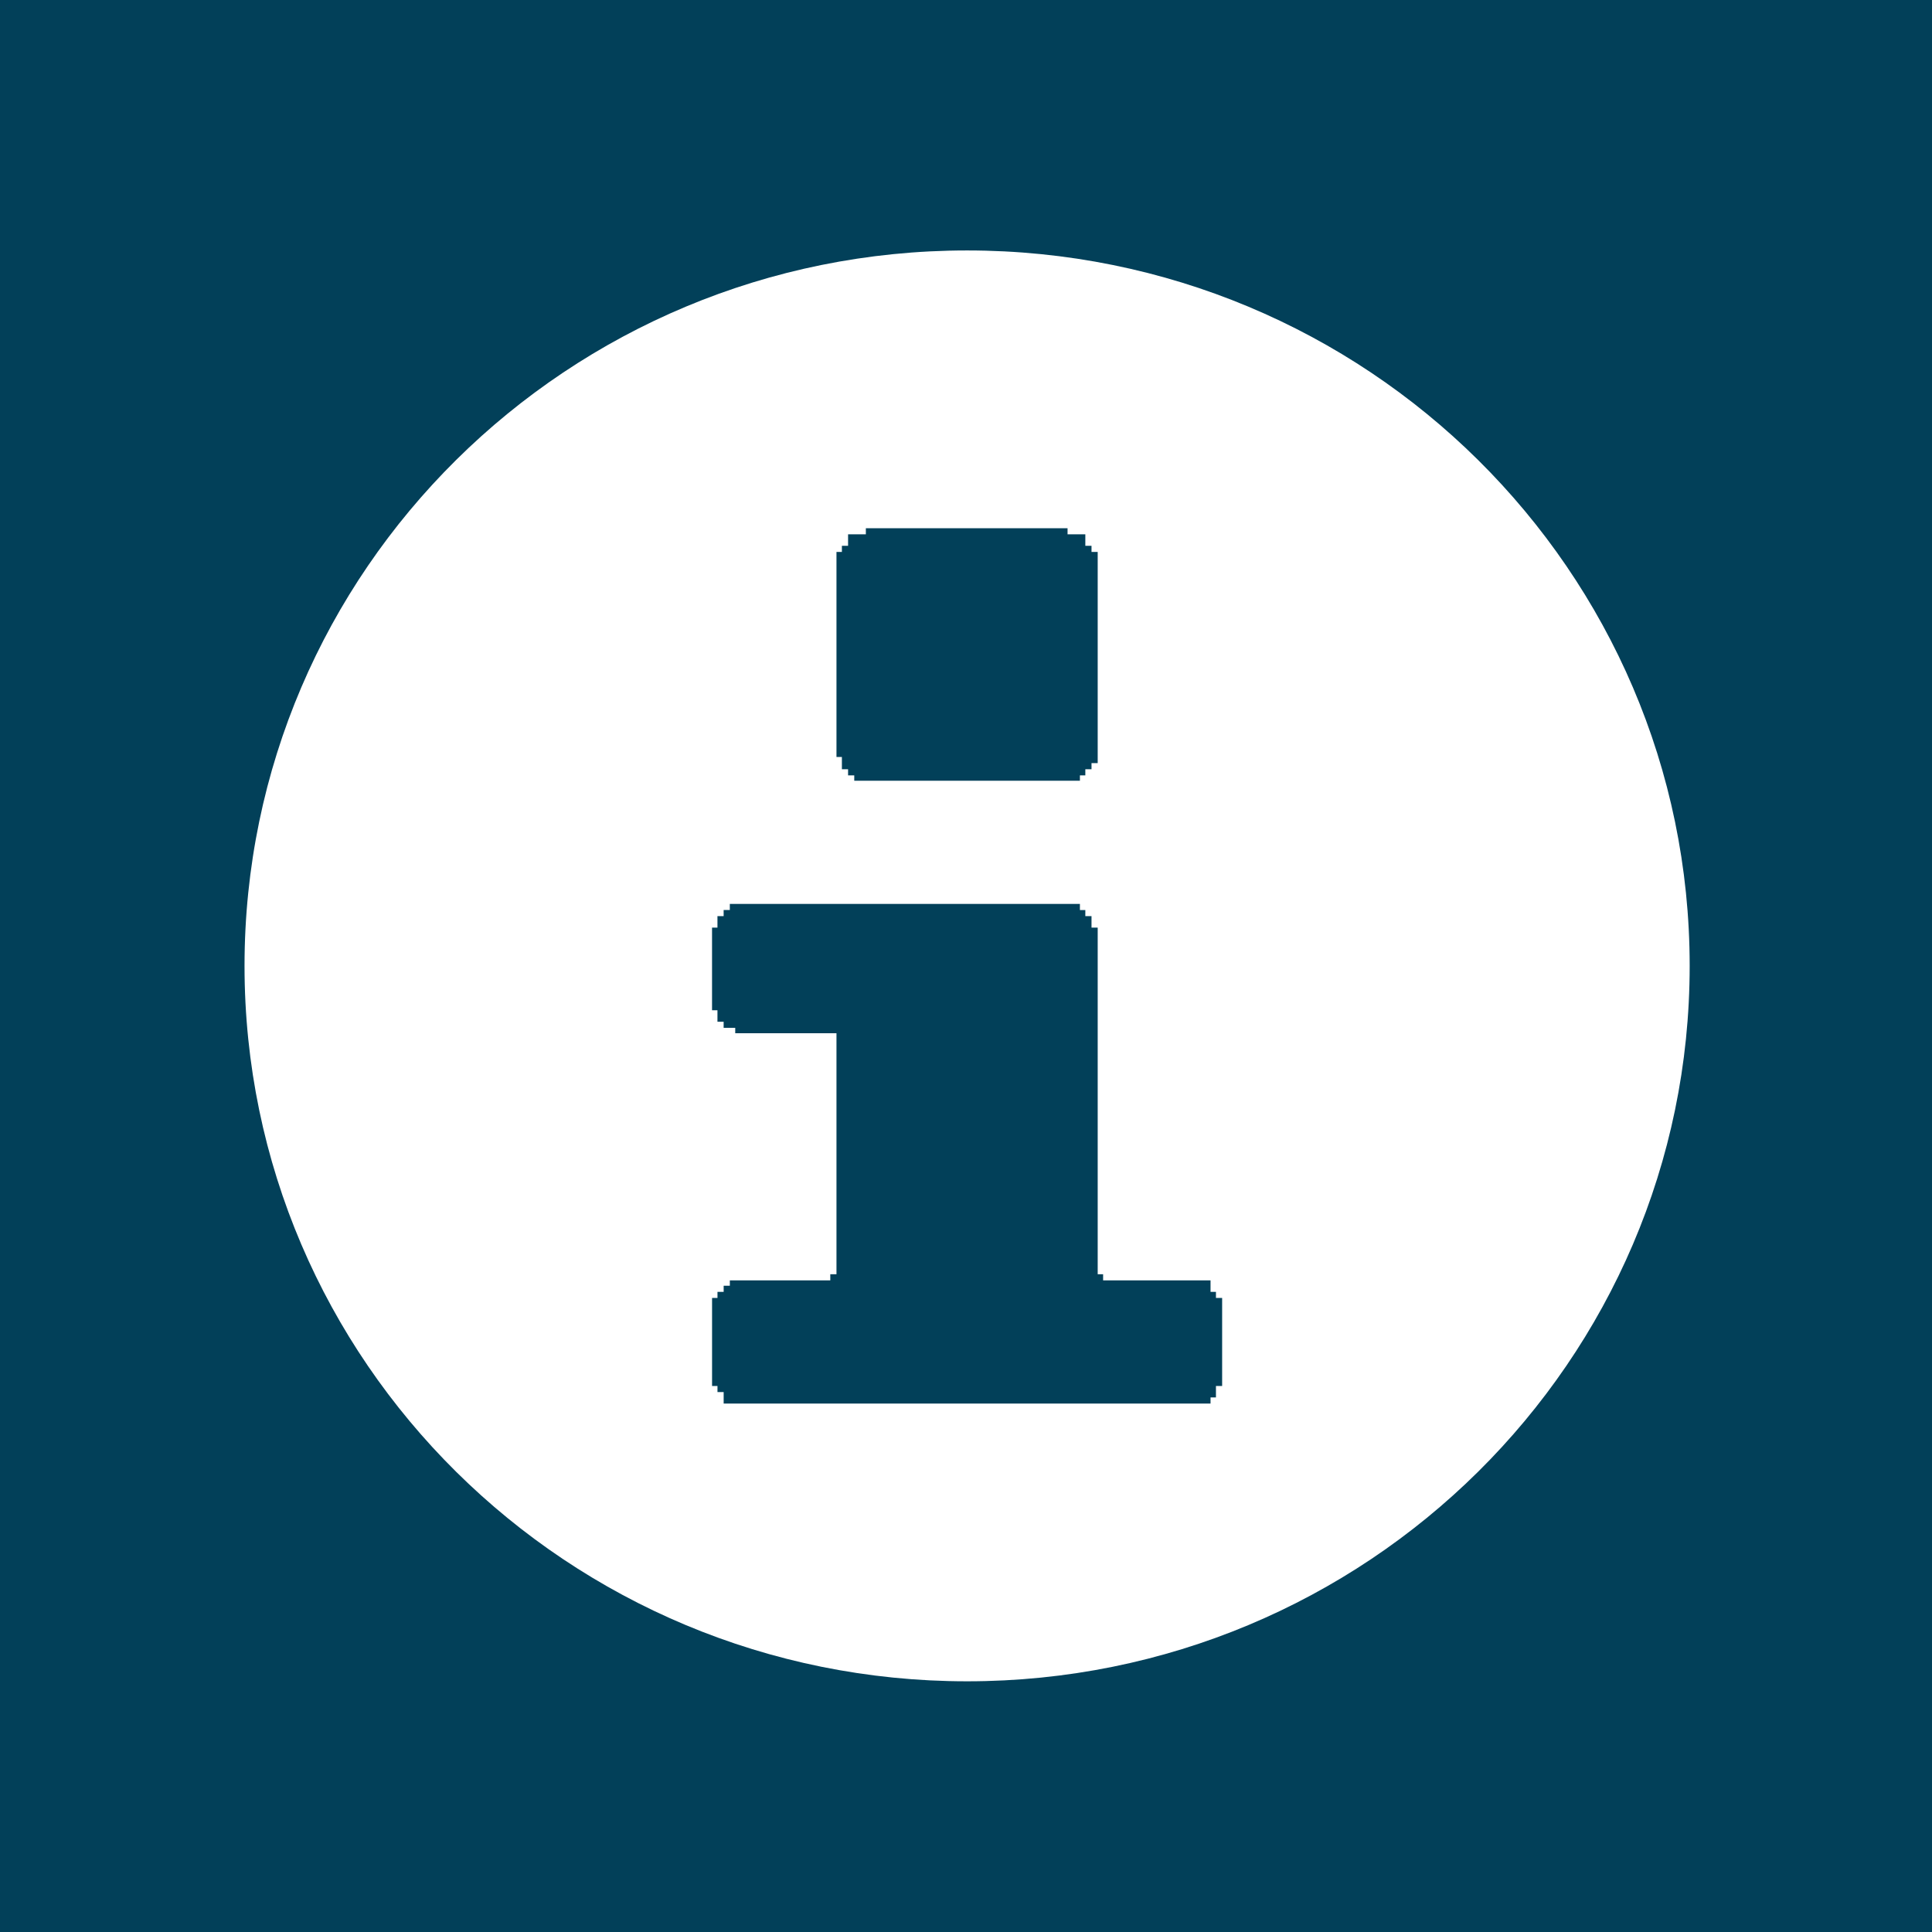
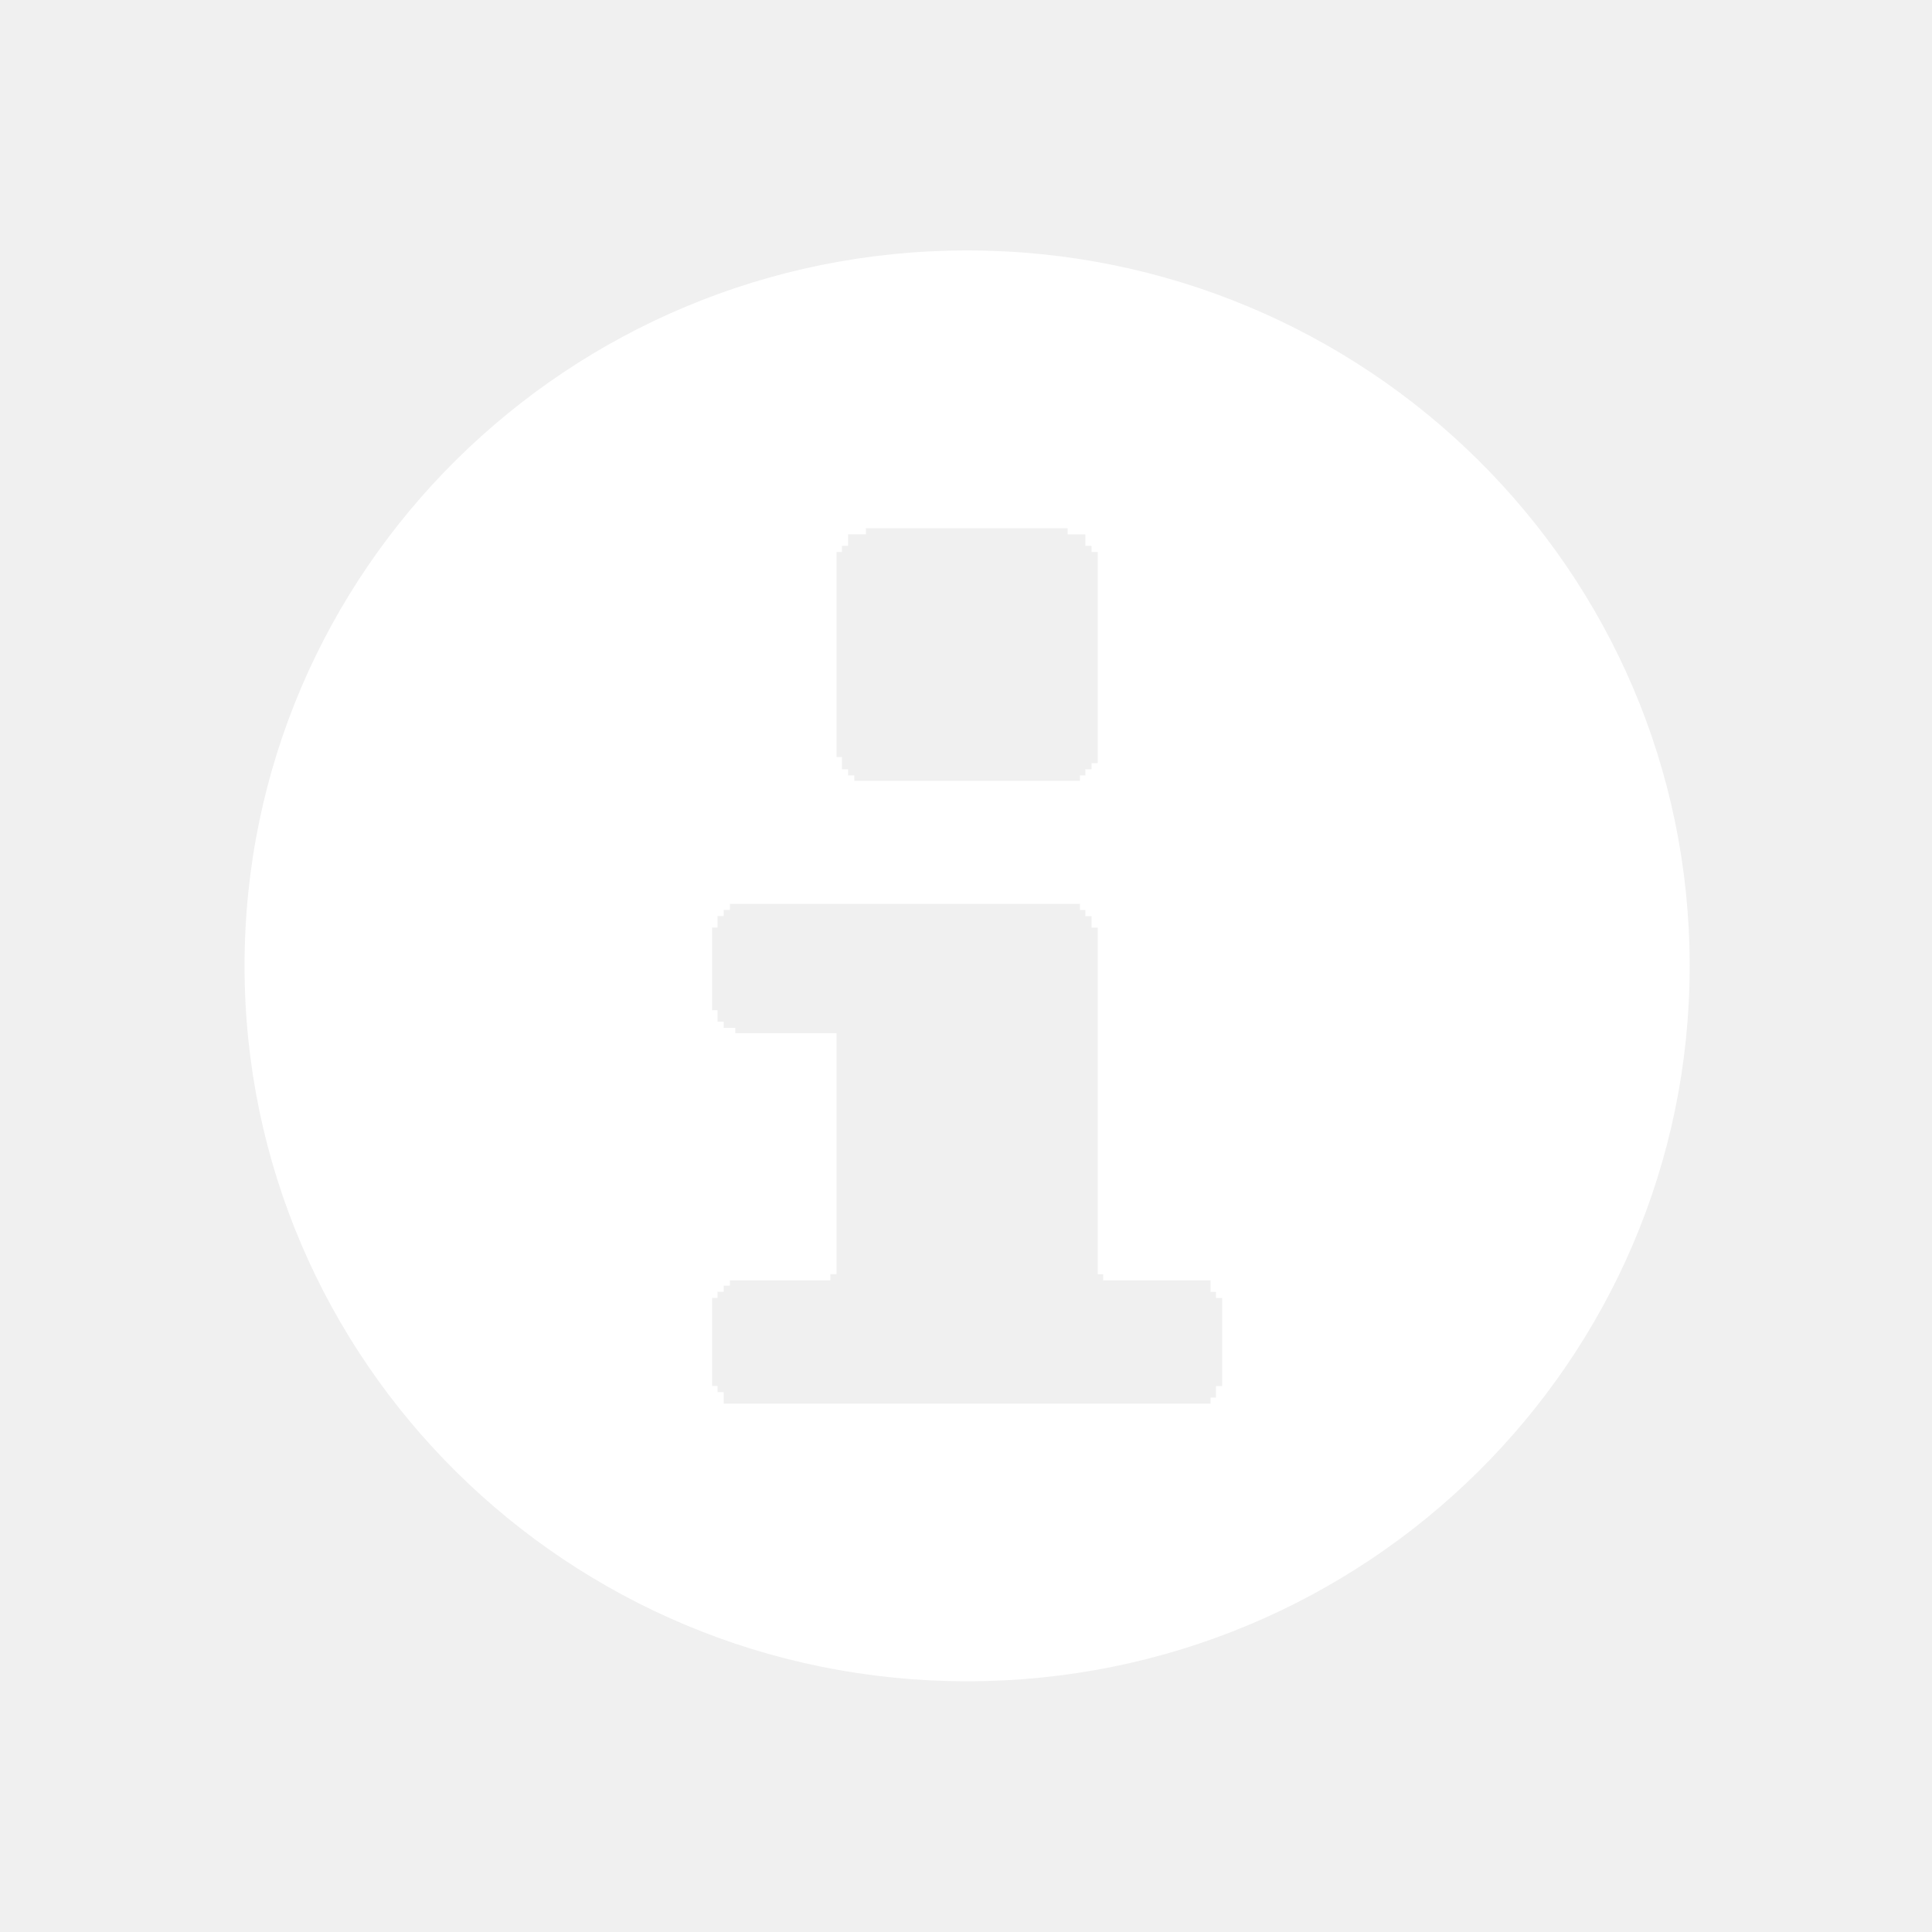
<svg xmlns="http://www.w3.org/2000/svg" id="svg3127" height="40" width="40" version="1.1">
-   <g id="layer1" transform="translate(-265.5109,-750.9487)">
-     <g id="g3143" fill-rule="evenodd" transform="matrix(0.5119987,0,0,0.506933,84.01403,314.96)">
-       <rect id="_286634800" height="78.906" width="78.125" y="860.052" x="354.487" class="fil4" fill="#024059" />
-       <path id="_286634704" d="m393.594,870.281c-16.14,0-29.219,13.079-29.219,29.219s13.079,29.219,29.219,29.219,29.219-13.079,29.219-29.219-13.079-29.219-29.219-29.219zm-4.094,11.344h8.156v0.25h0.719v0.469h0.25v0.25h0.25v8.625h-0.25v0.25h-0.25v0.25h-0.219v0.219h-9.125v-0.219h-0.25v-0.25h-0.25v-0.5h-0.219v-8.375h0.219v-0.25h0.25v-0.469h0.719v-0.25zm-5.5,15.344,14.156,0,0,0.25,0.219,0,0,0.25,0.25,0,0,0.469,0.25,0,0,14.156,0.219,0,0,0.25,4.344,0,0,0.469,0.219,0,0,0.25,0.25,0,0,3.594-0.25,0,0,0.469-0.219,0,0,0.25-19.688,0,0-0.469-0.25,0,0-0.25-0.219,0,0-3.594,0.219,0,0-0.25,0.25,0,0-0.25,0.25,0,0-0.219,4.062,0,0-0.25,0.25,0,0-9.844-4.094,0,0-0.219-0.469,0,0-0.25-0.25,0,0-0.469-0.219,0,0-3.375,0.219,0,0-0.469,0.25,0,0-0.25,0.25,0,0-0.25z" fill="#FFF" />
-     </g>
-   </g>
+   <defs id="defs10" />
+   <path id="_286634704" d="m 20.023,5.185 c -8.264,0 -14.96,6.63 -14.96,14.812 0,8.182 6.696,14.812 14.96,14.812 8.264,0 14.96,-6.63 14.96,-14.812 0,-8.182 -6.696,-14.812 -14.96,-14.812 z m -2.096,5.751 h 4.176 v 0.127 h 0.368 v 0.238 h 0.128 v 0.127 h 0.128 v 4.372 h -0.128 v 0.127 h -0.128 v 0.127 h -0.112 v 0.111 h -4.672 v -0.111 h -0.128 v -0.127 h -0.128 v -0.253 h -0.112 v -4.246 h 0.112 V 11.3 h 0.128 v -0.238 h 0.368 z m -2.816,7.778 h 7.248 v 0.127 h 0.112 v 0.127 h 0.128 v 0.238 h 0.128 v 7.176 h 0.112 v 0.127 h 2.224 v 0.238 h 0.112 v 0.127 h 0.128 v 1.822 h -0.128 v 0.238 h -0.112 v 0.127 H 14.983 V 28.821 h -0.128 v -0.127 h -0.112 v -1.822 h 0.112 v -0.127 h 0.128 V 26.619 h 0.128 v -0.111 h 2.08 v -0.127 h 0.128 v -4.99 h -2.096 v -0.111 h -0.24 v -0.127 h -0.128 v -0.238 h -0.112 v -1.711 h 0.112 v -0.238 h 0.128 v -0.127 h 0.128 z" style="fill:#ffffff;fill-rule:evenodd;stroke-width:0.509" />
</svg>
